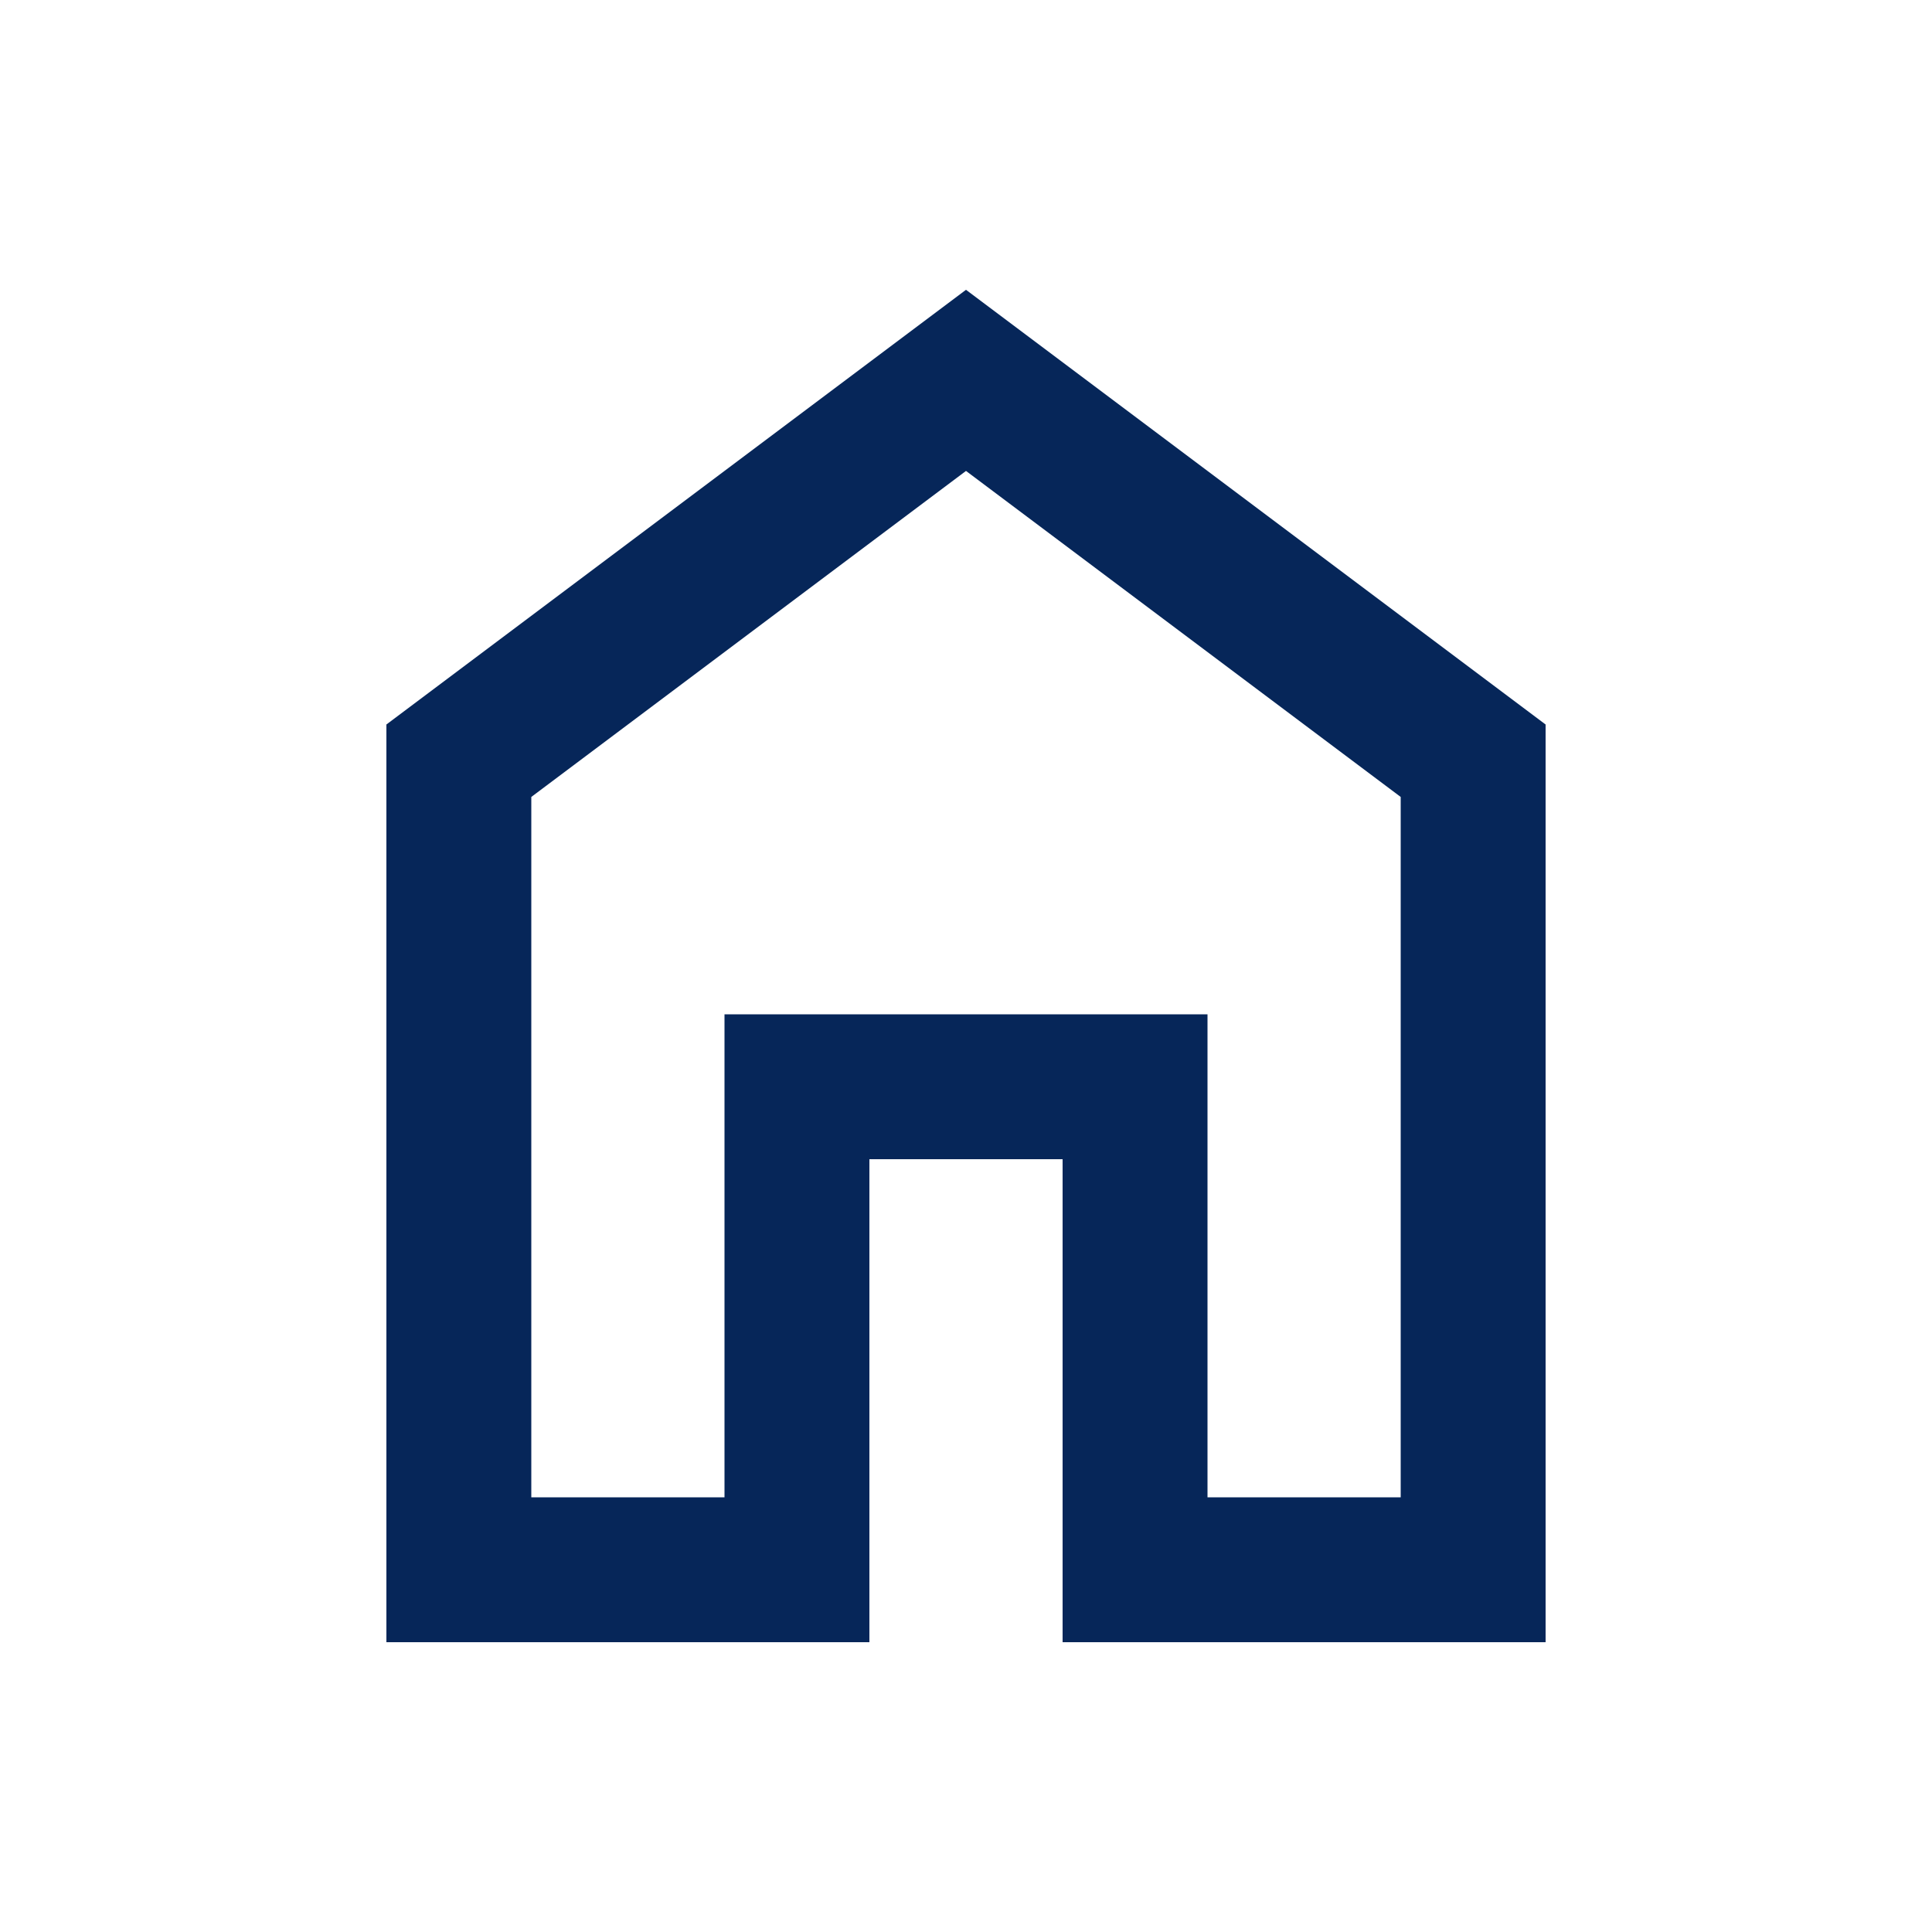
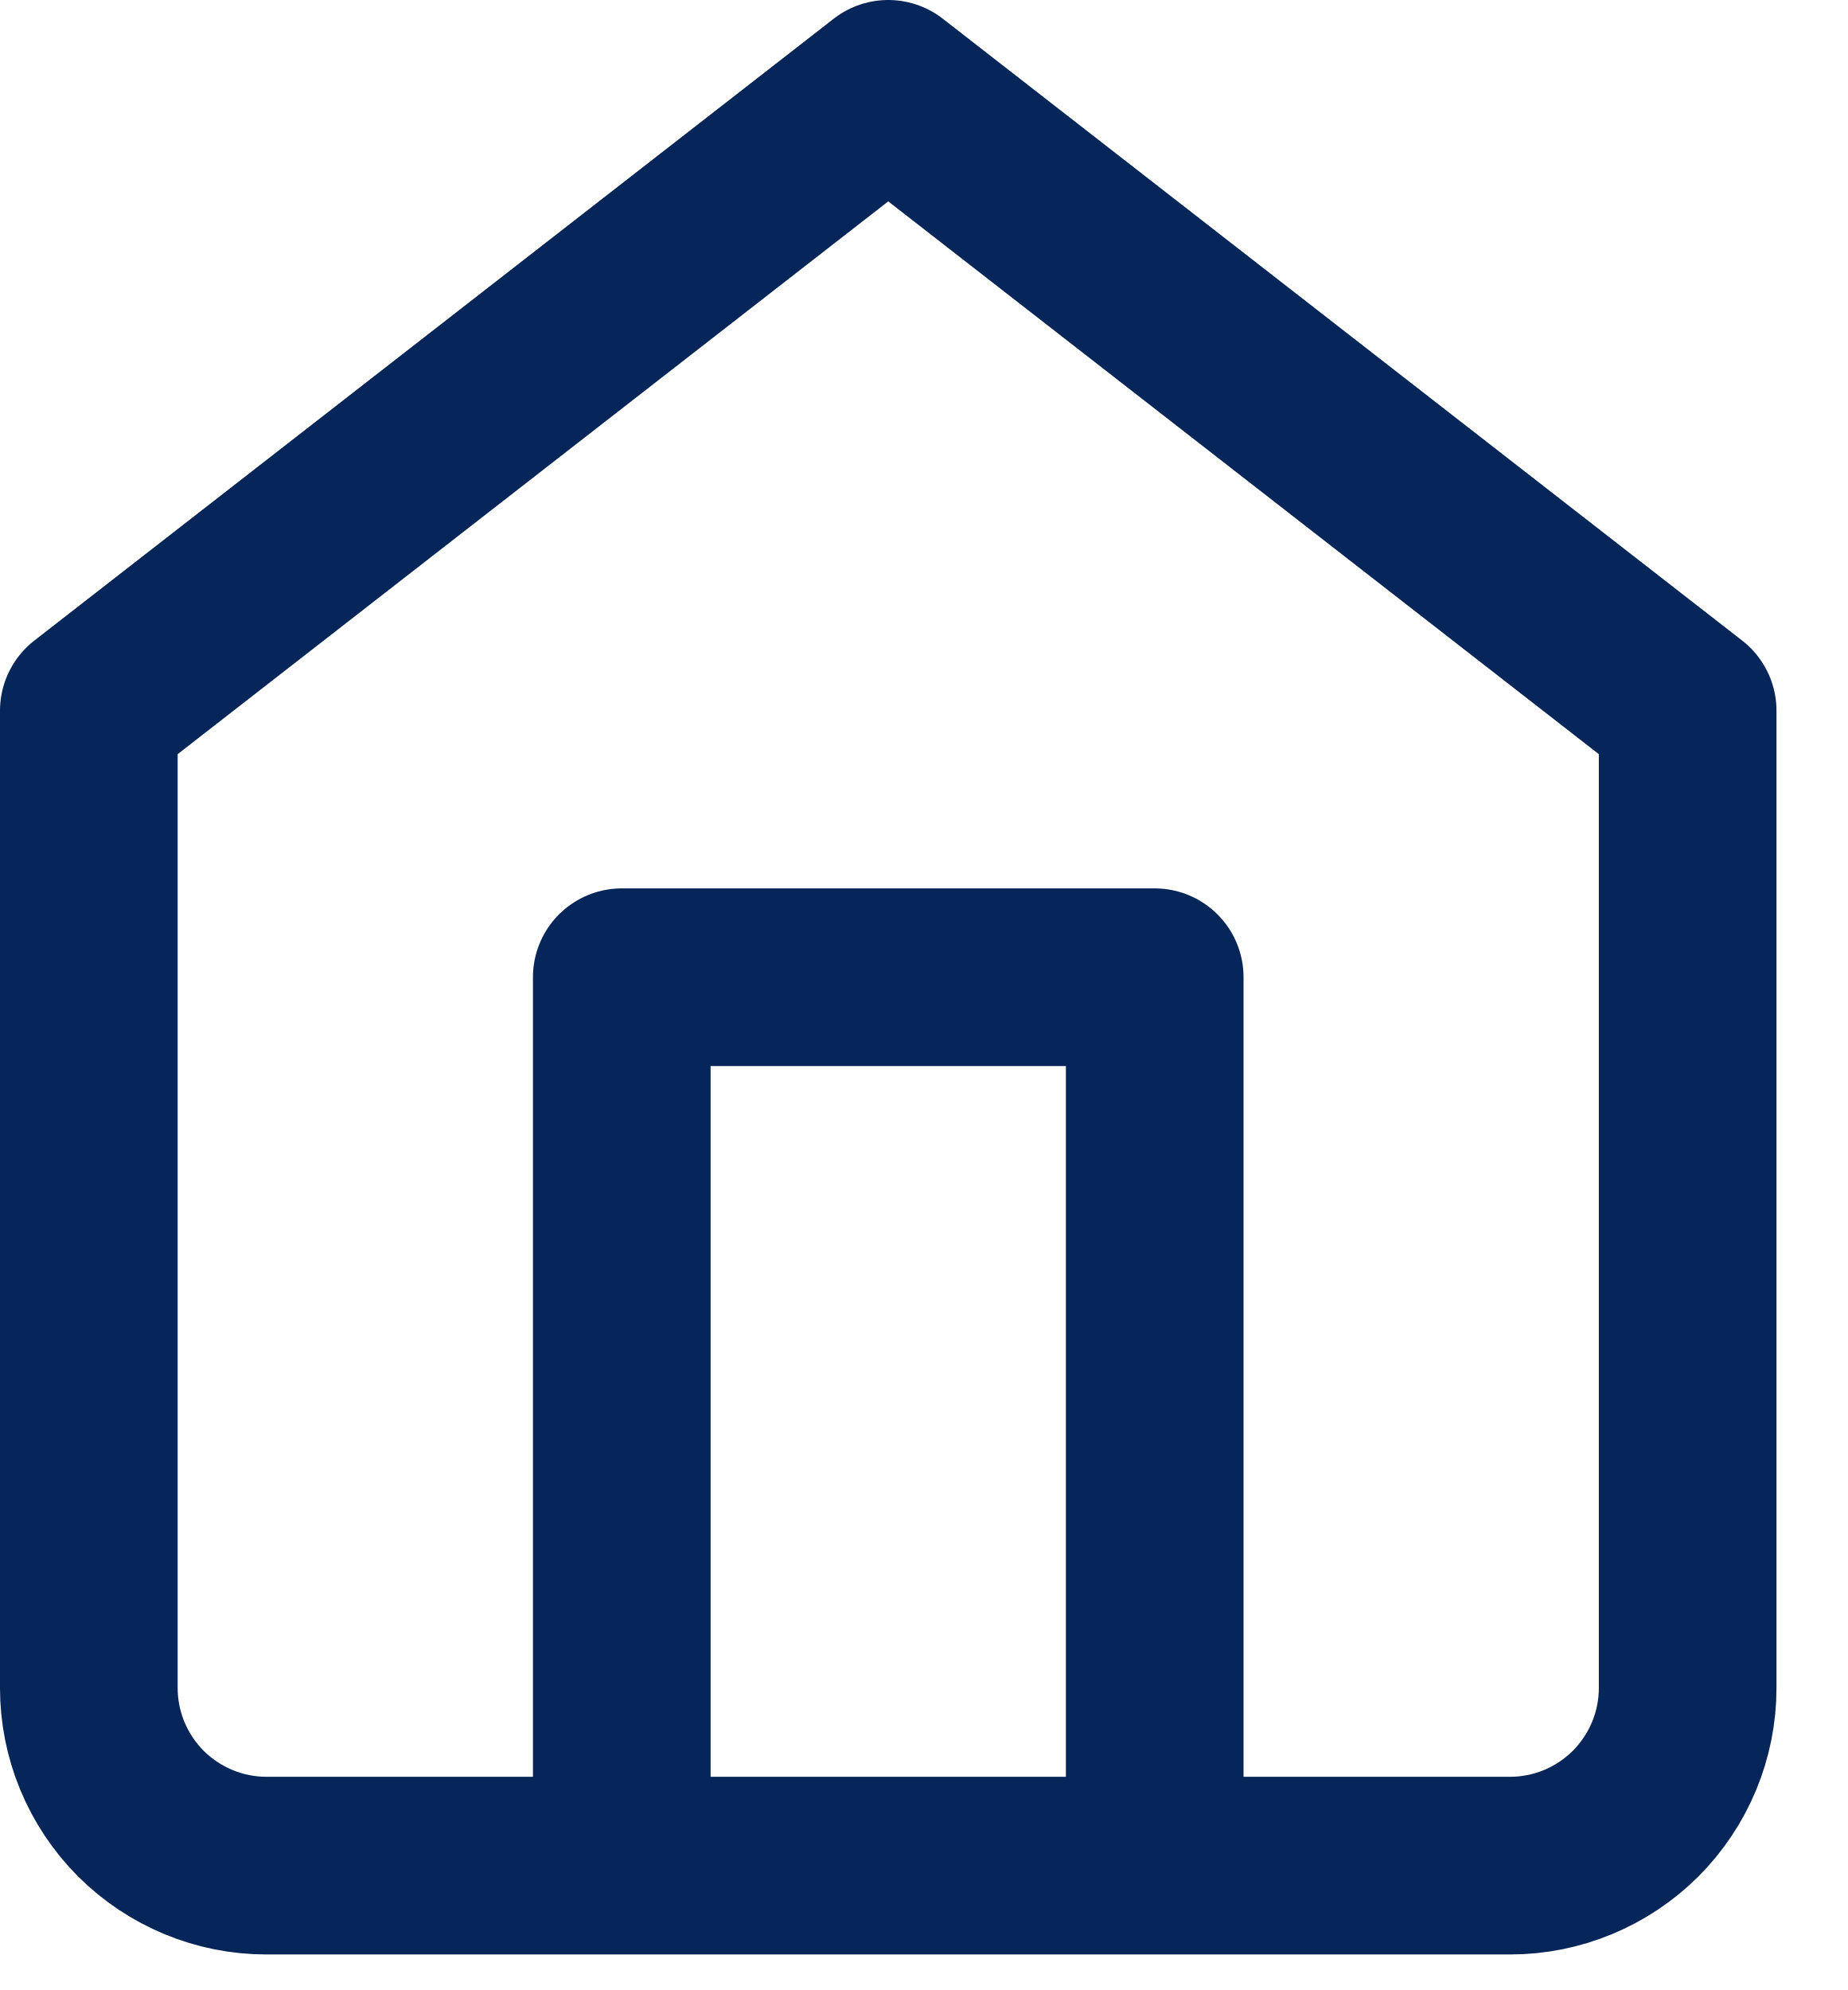
- <svg xmlns="http://www.w3.org/2000/svg" height="20px" viewBox="0 -960 960 960" width="20px" fill="#062659">
-   <path d="M264-216h96v-240h240v240h96v-348L480-726 264-564v348Zm-72 72v-456l288-216 288 216v456H528v-240h-96v240H192Zm288-327Z" />
+ <svg xmlns="http://www.w3.org/2000/svg" width="13" height="14" viewBox="0 0 13 14" fill="none">
+   <path d="M4.375 13.125V6.875H8.125V13.125M0.625 5L6.25 0.625L11.875 5V11.875C11.875 12.207 11.743 12.524 11.509 12.759C11.274 12.993 10.957 13.125 10.625 13.125H1.875C1.543 13.125 1.226 12.993 0.991 12.759C0.757 12.524 0.625 12.207 0.625 11.875V5Z" stroke="#062659" stroke-width="1.25" stroke-linecap="round" stroke-linejoin="round" />
</svg>
